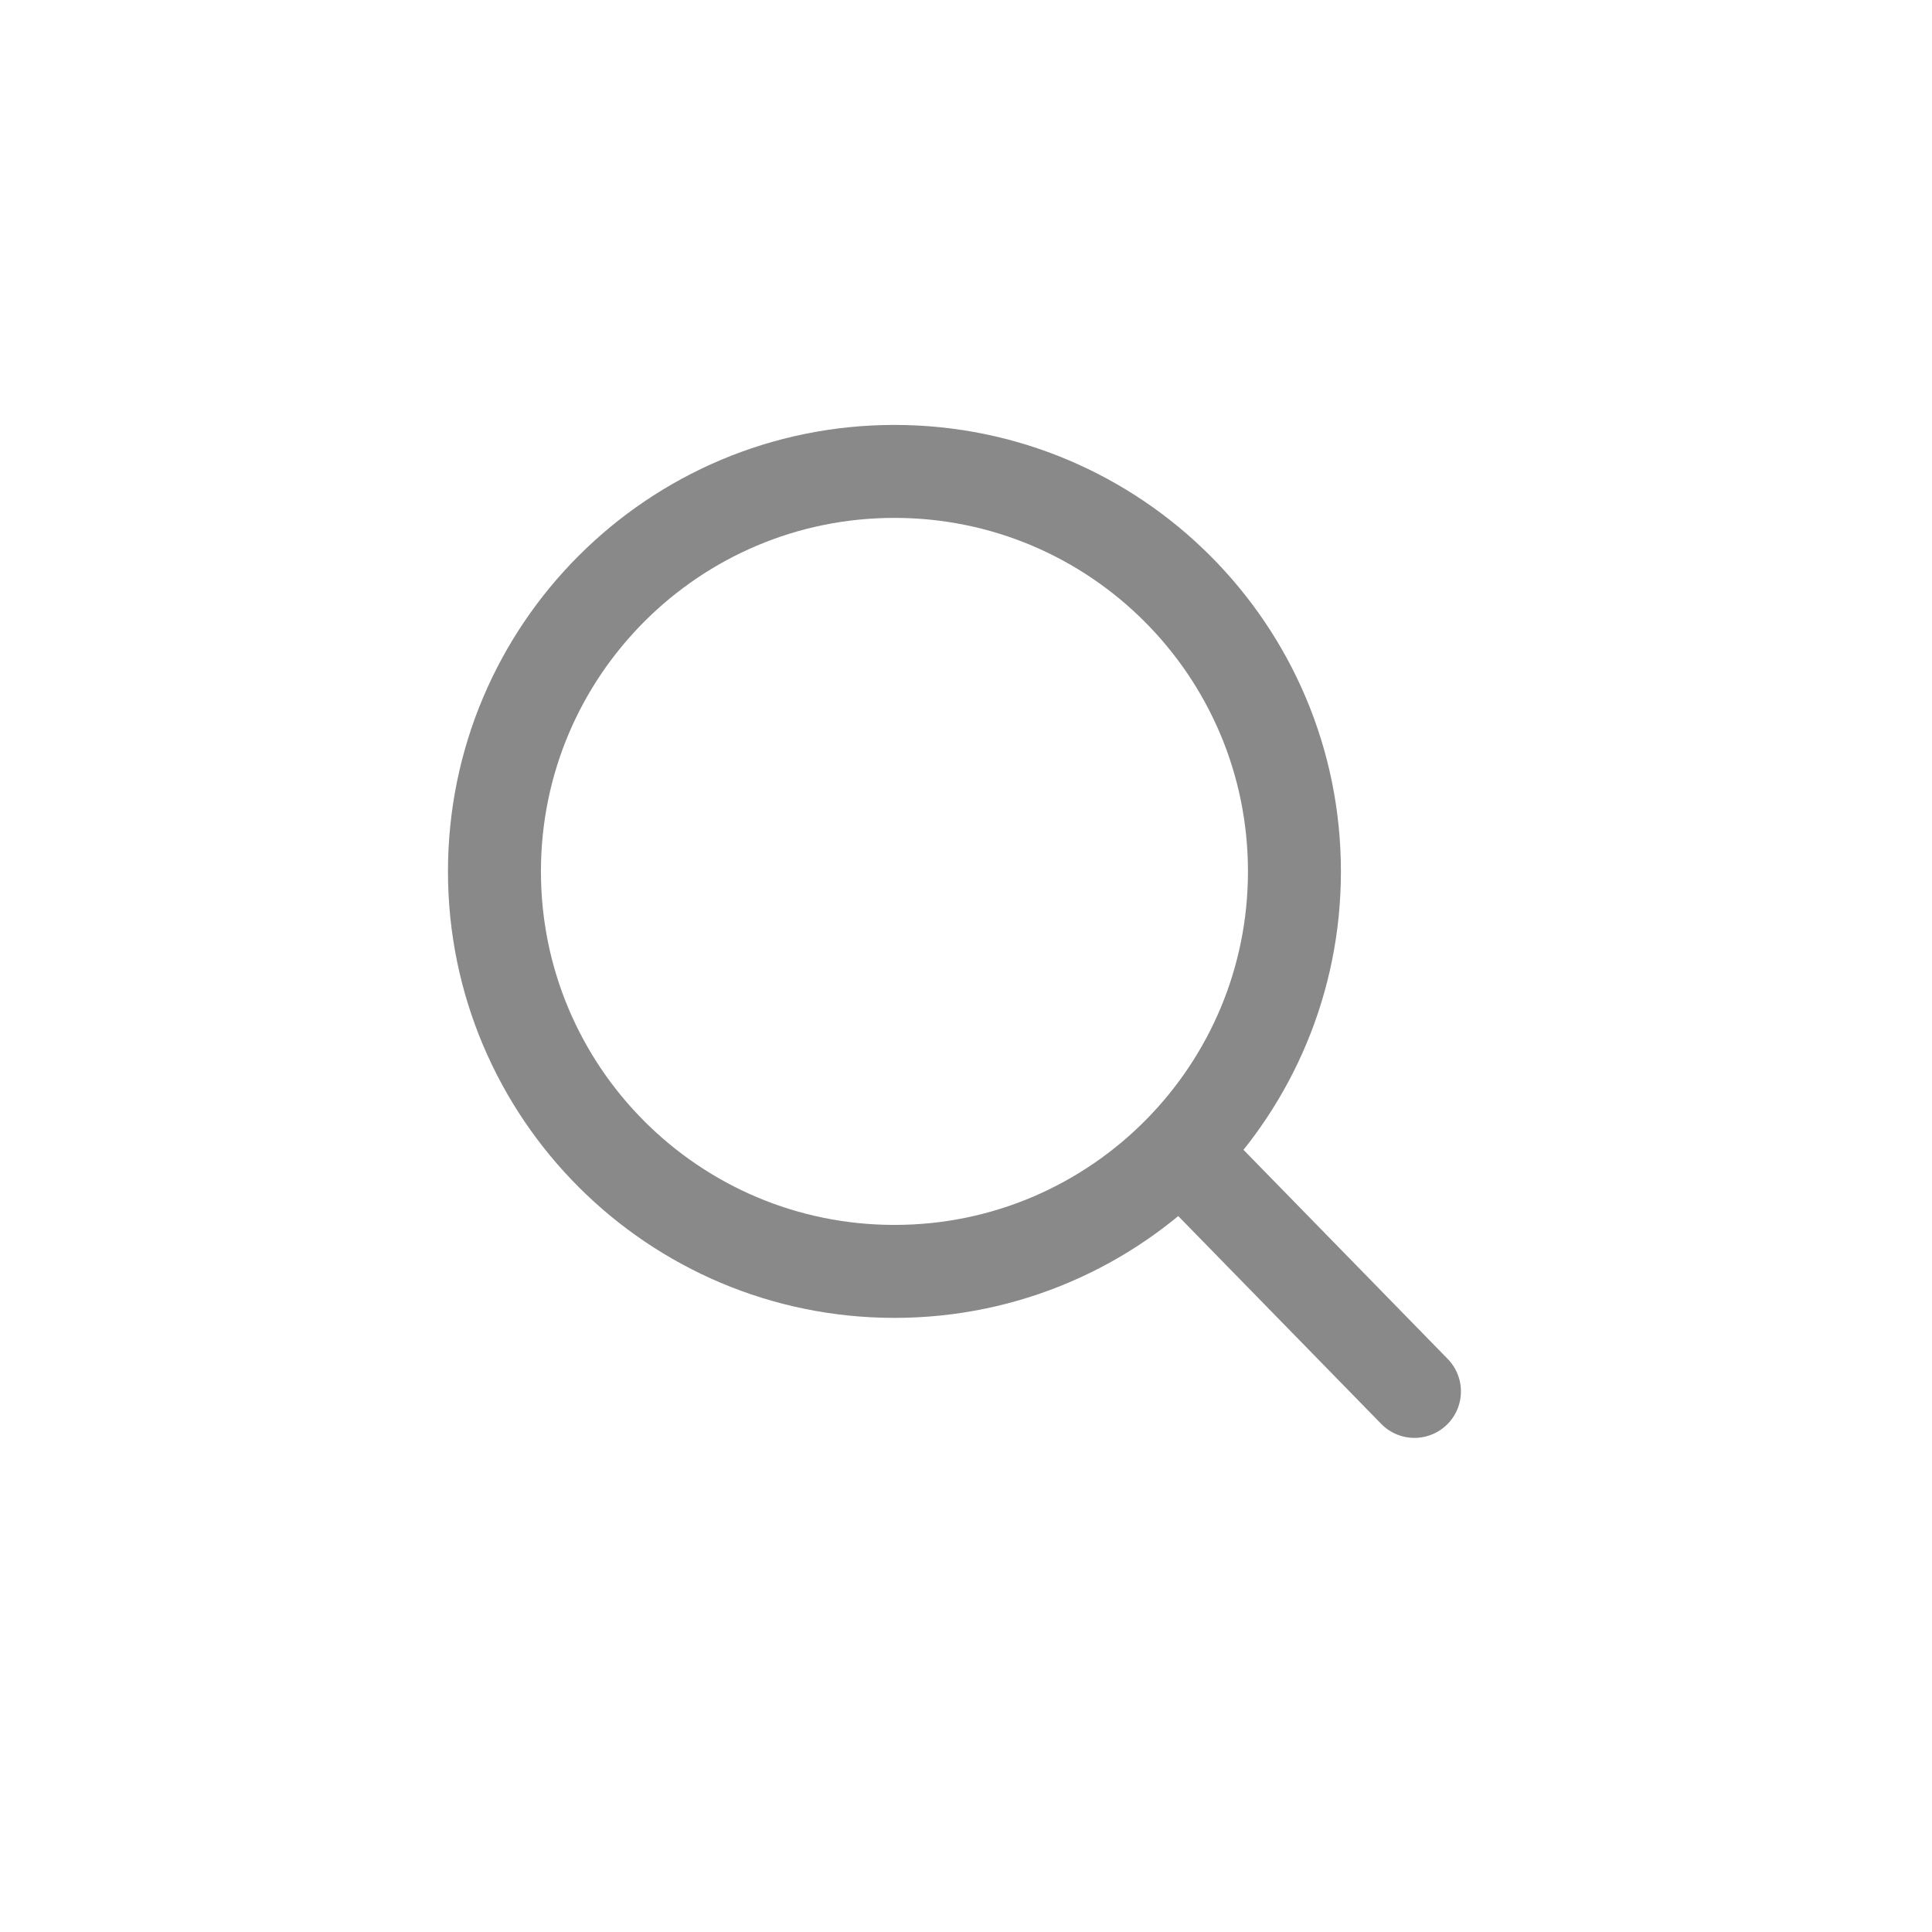
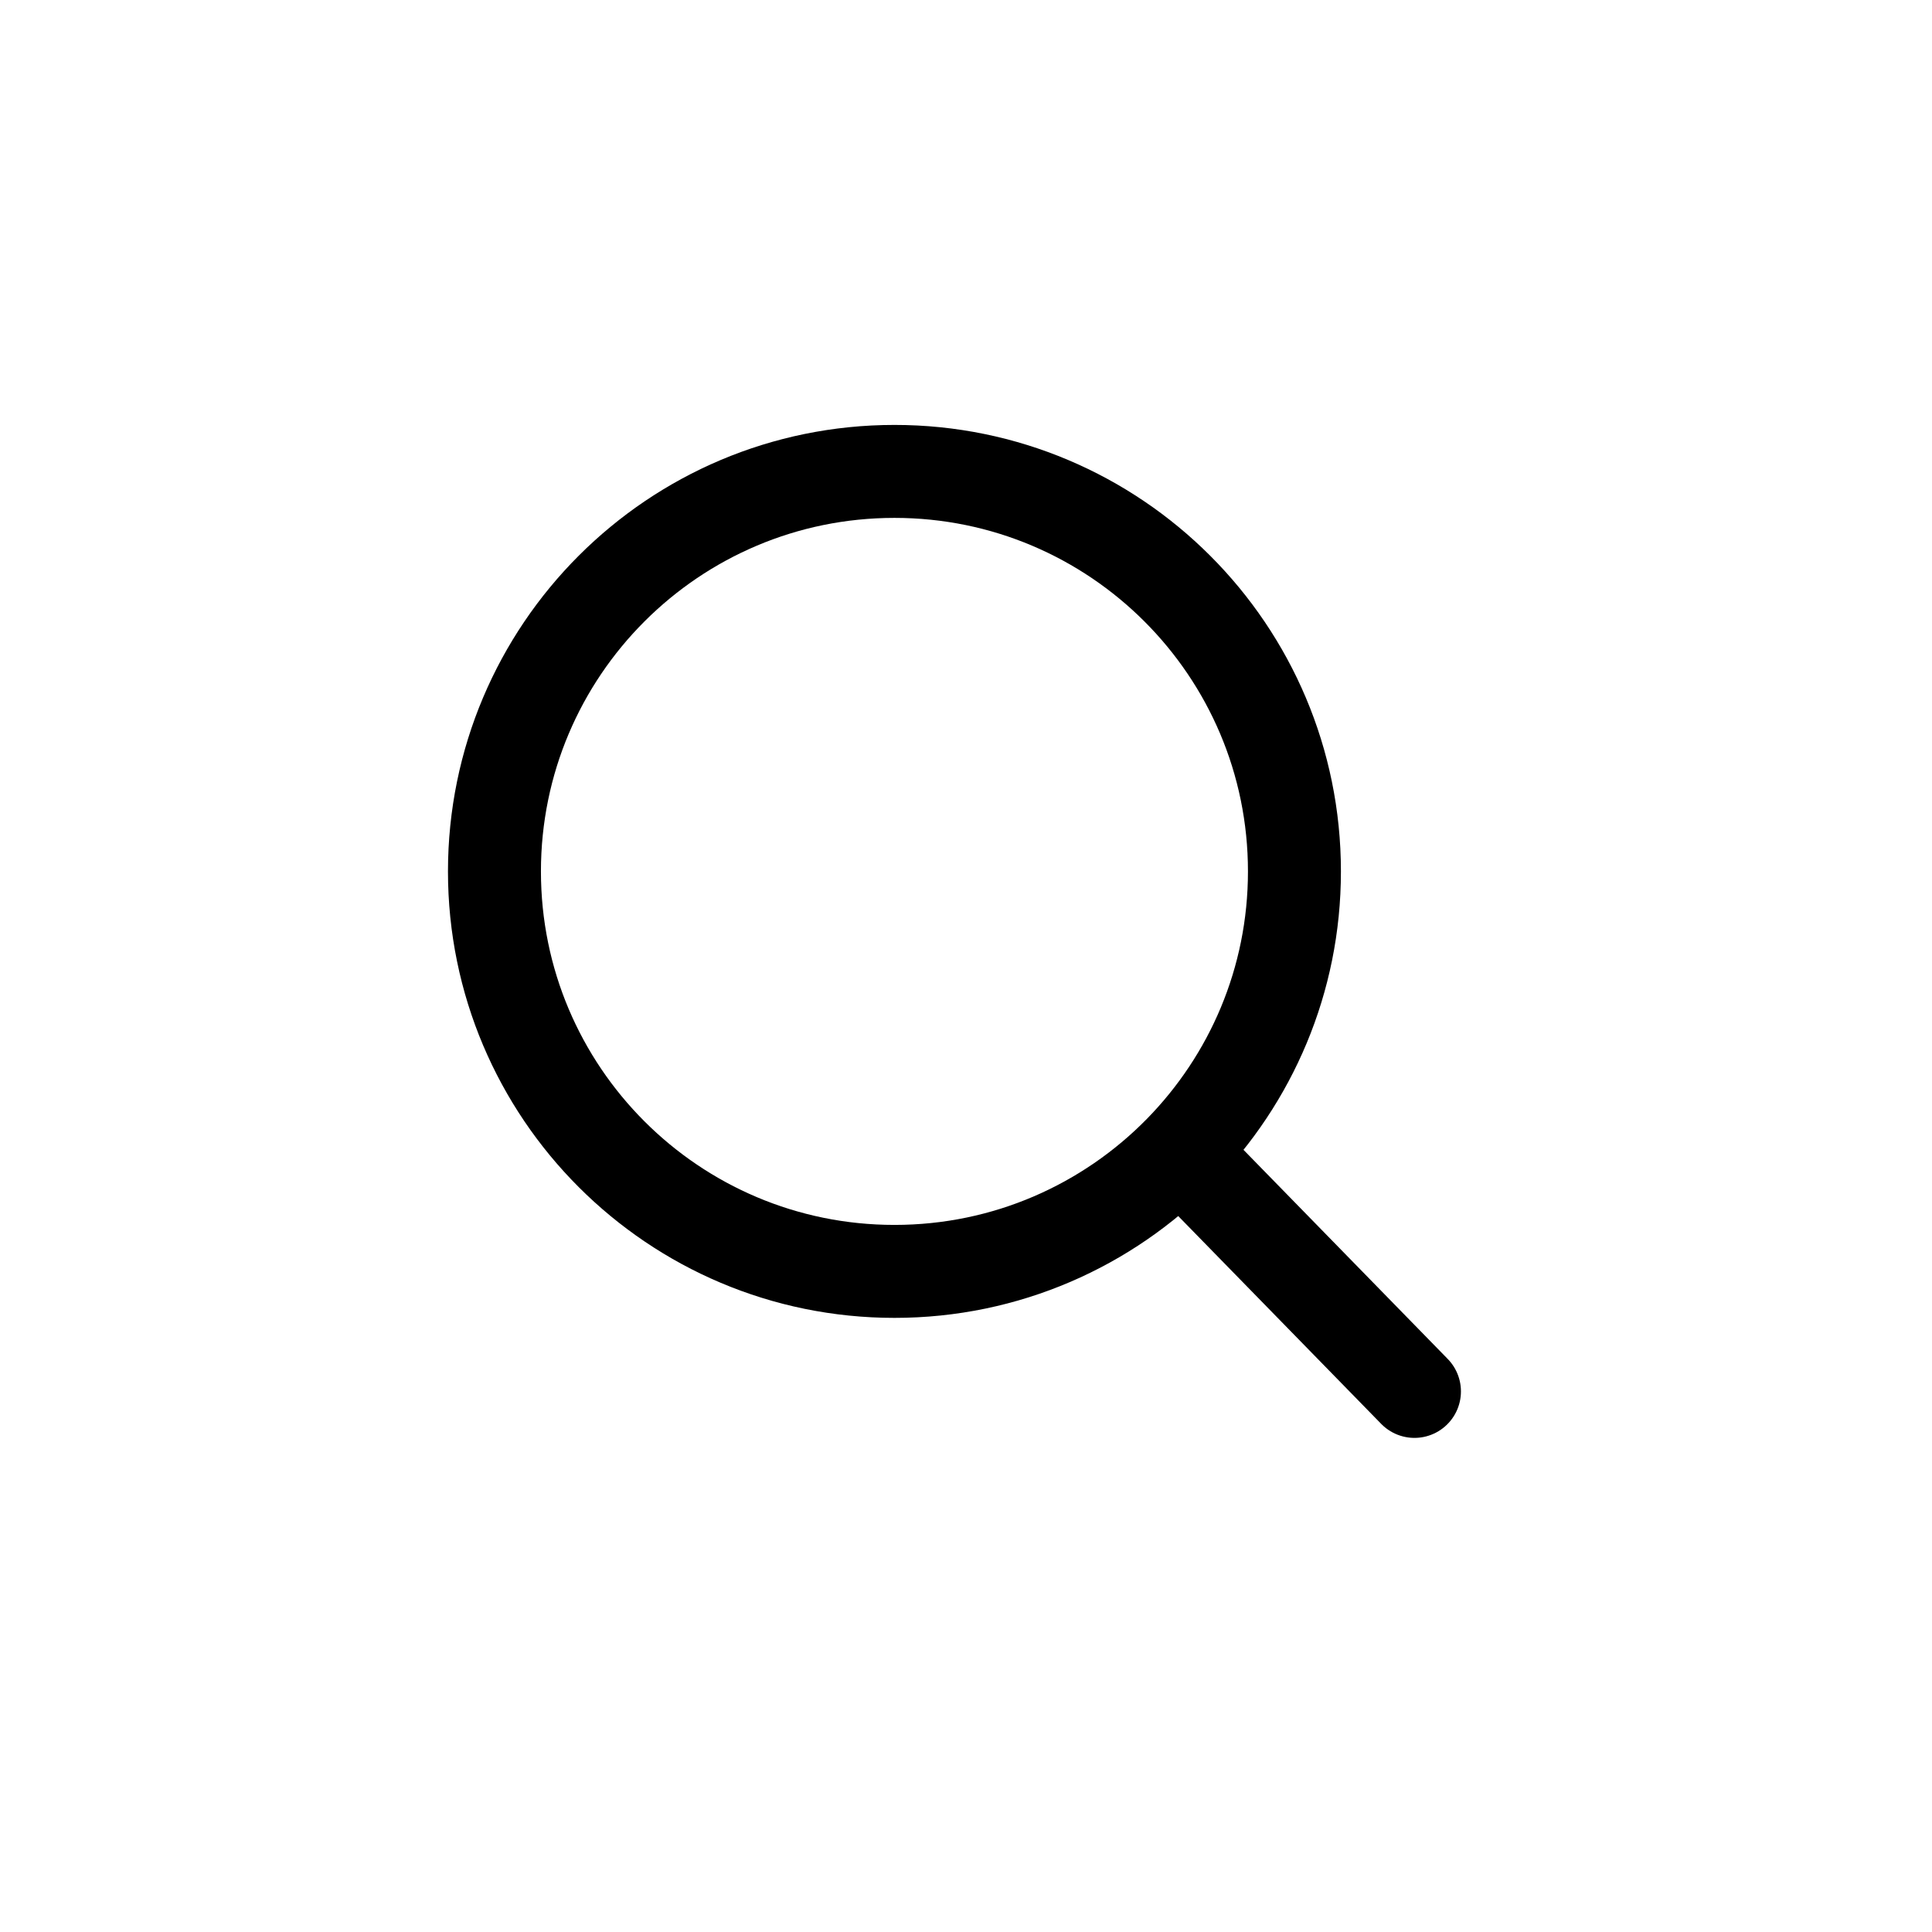
- <svg xmlns="http://www.w3.org/2000/svg" width="42" height="42" viewBox="0 0 42 42" fill="none">
-   <path d="M25.654 25.031C27.192 23.462 28.14 21.314 28.14 18.944C28.14 14.141 24.247 10.248 19.445 10.248C14.642 10.248 10.749 14.141 10.749 18.944C10.749 23.746 14.642 27.639 19.445 27.639C21.877 27.639 24.076 26.64 25.654 25.031ZM25.654 25.031L30.749 30.248" stroke="#898989" stroke-width="2.021" stroke-linecap="round" />
+ <svg xmlns="http://www.w3.org/2000/svg" viewBox="0 0 42 42" fill="none">
+   <path d="M25.654 25.031C27.192 23.462 28.14 21.314 28.14 18.944C28.14 14.141 24.247 10.248 19.445 10.248C14.642 10.248 10.749 14.141 10.749 18.944C10.749 23.746 14.642 27.639 19.445 27.639C21.877 27.639 24.076 26.64 25.654 25.031ZM25.654 25.031L30.749 30.248" stroke="currentColor" stroke-width="2.021" stroke-linecap="round" />
</svg>
